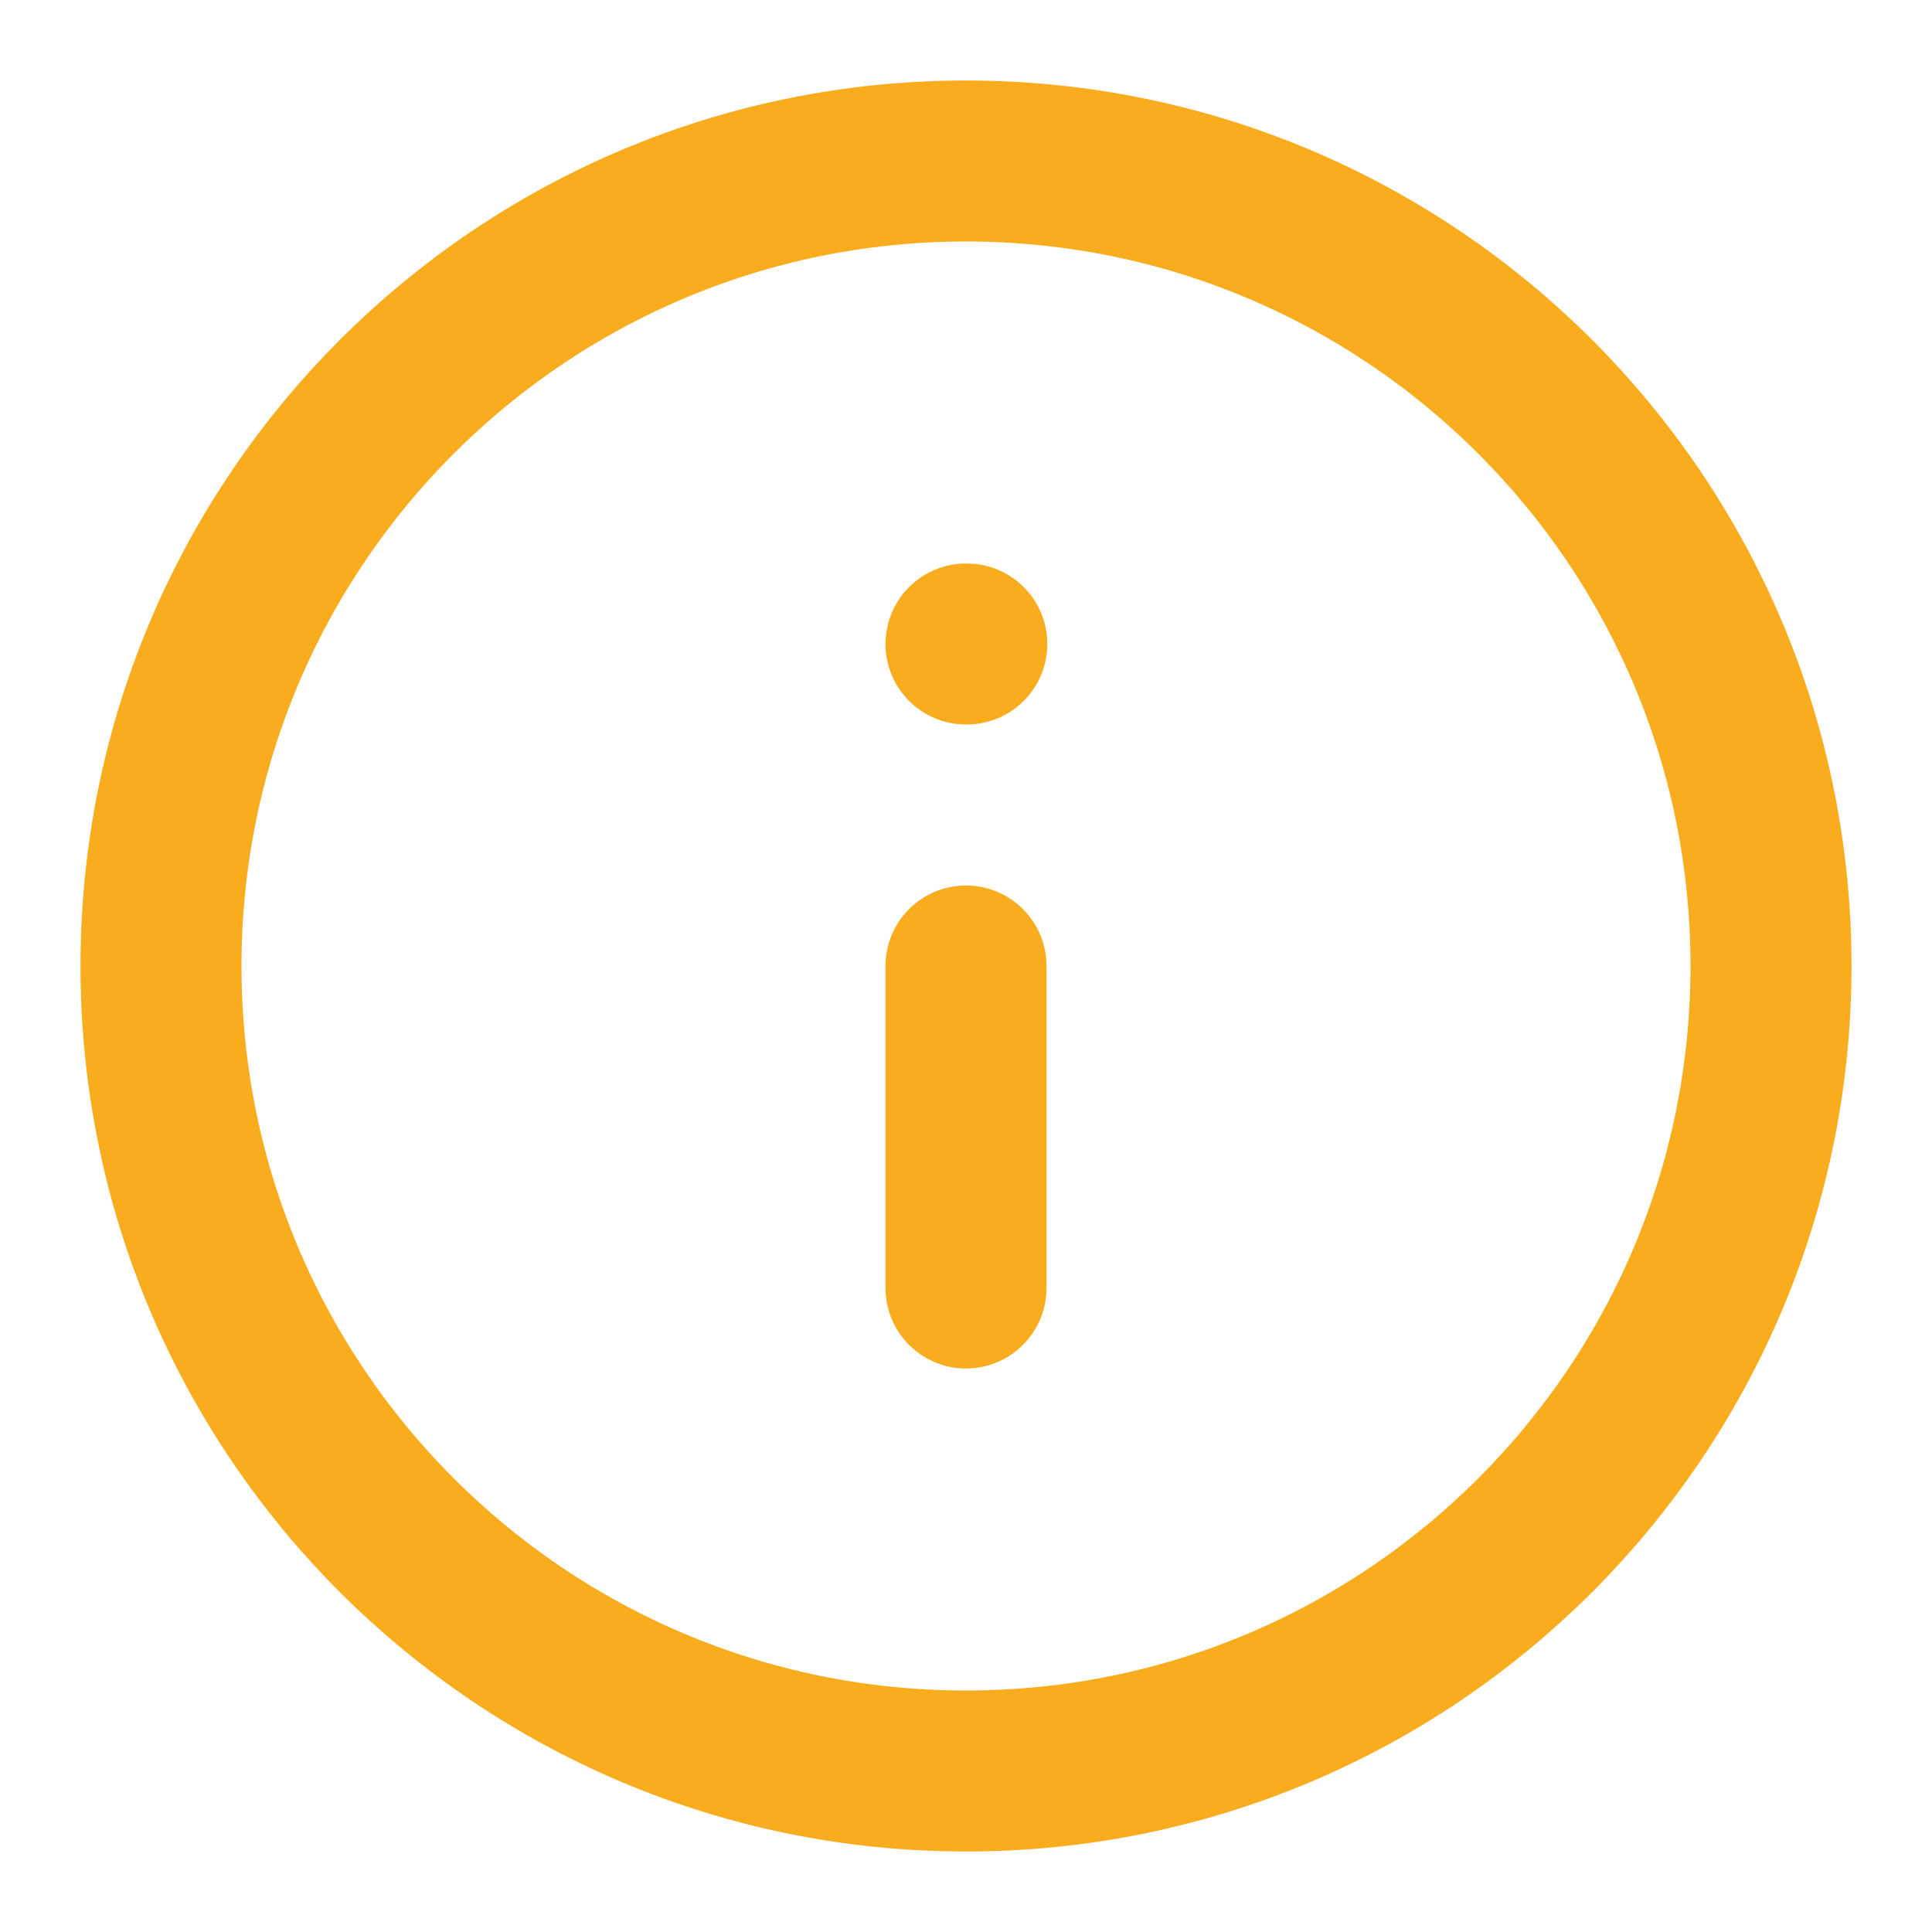
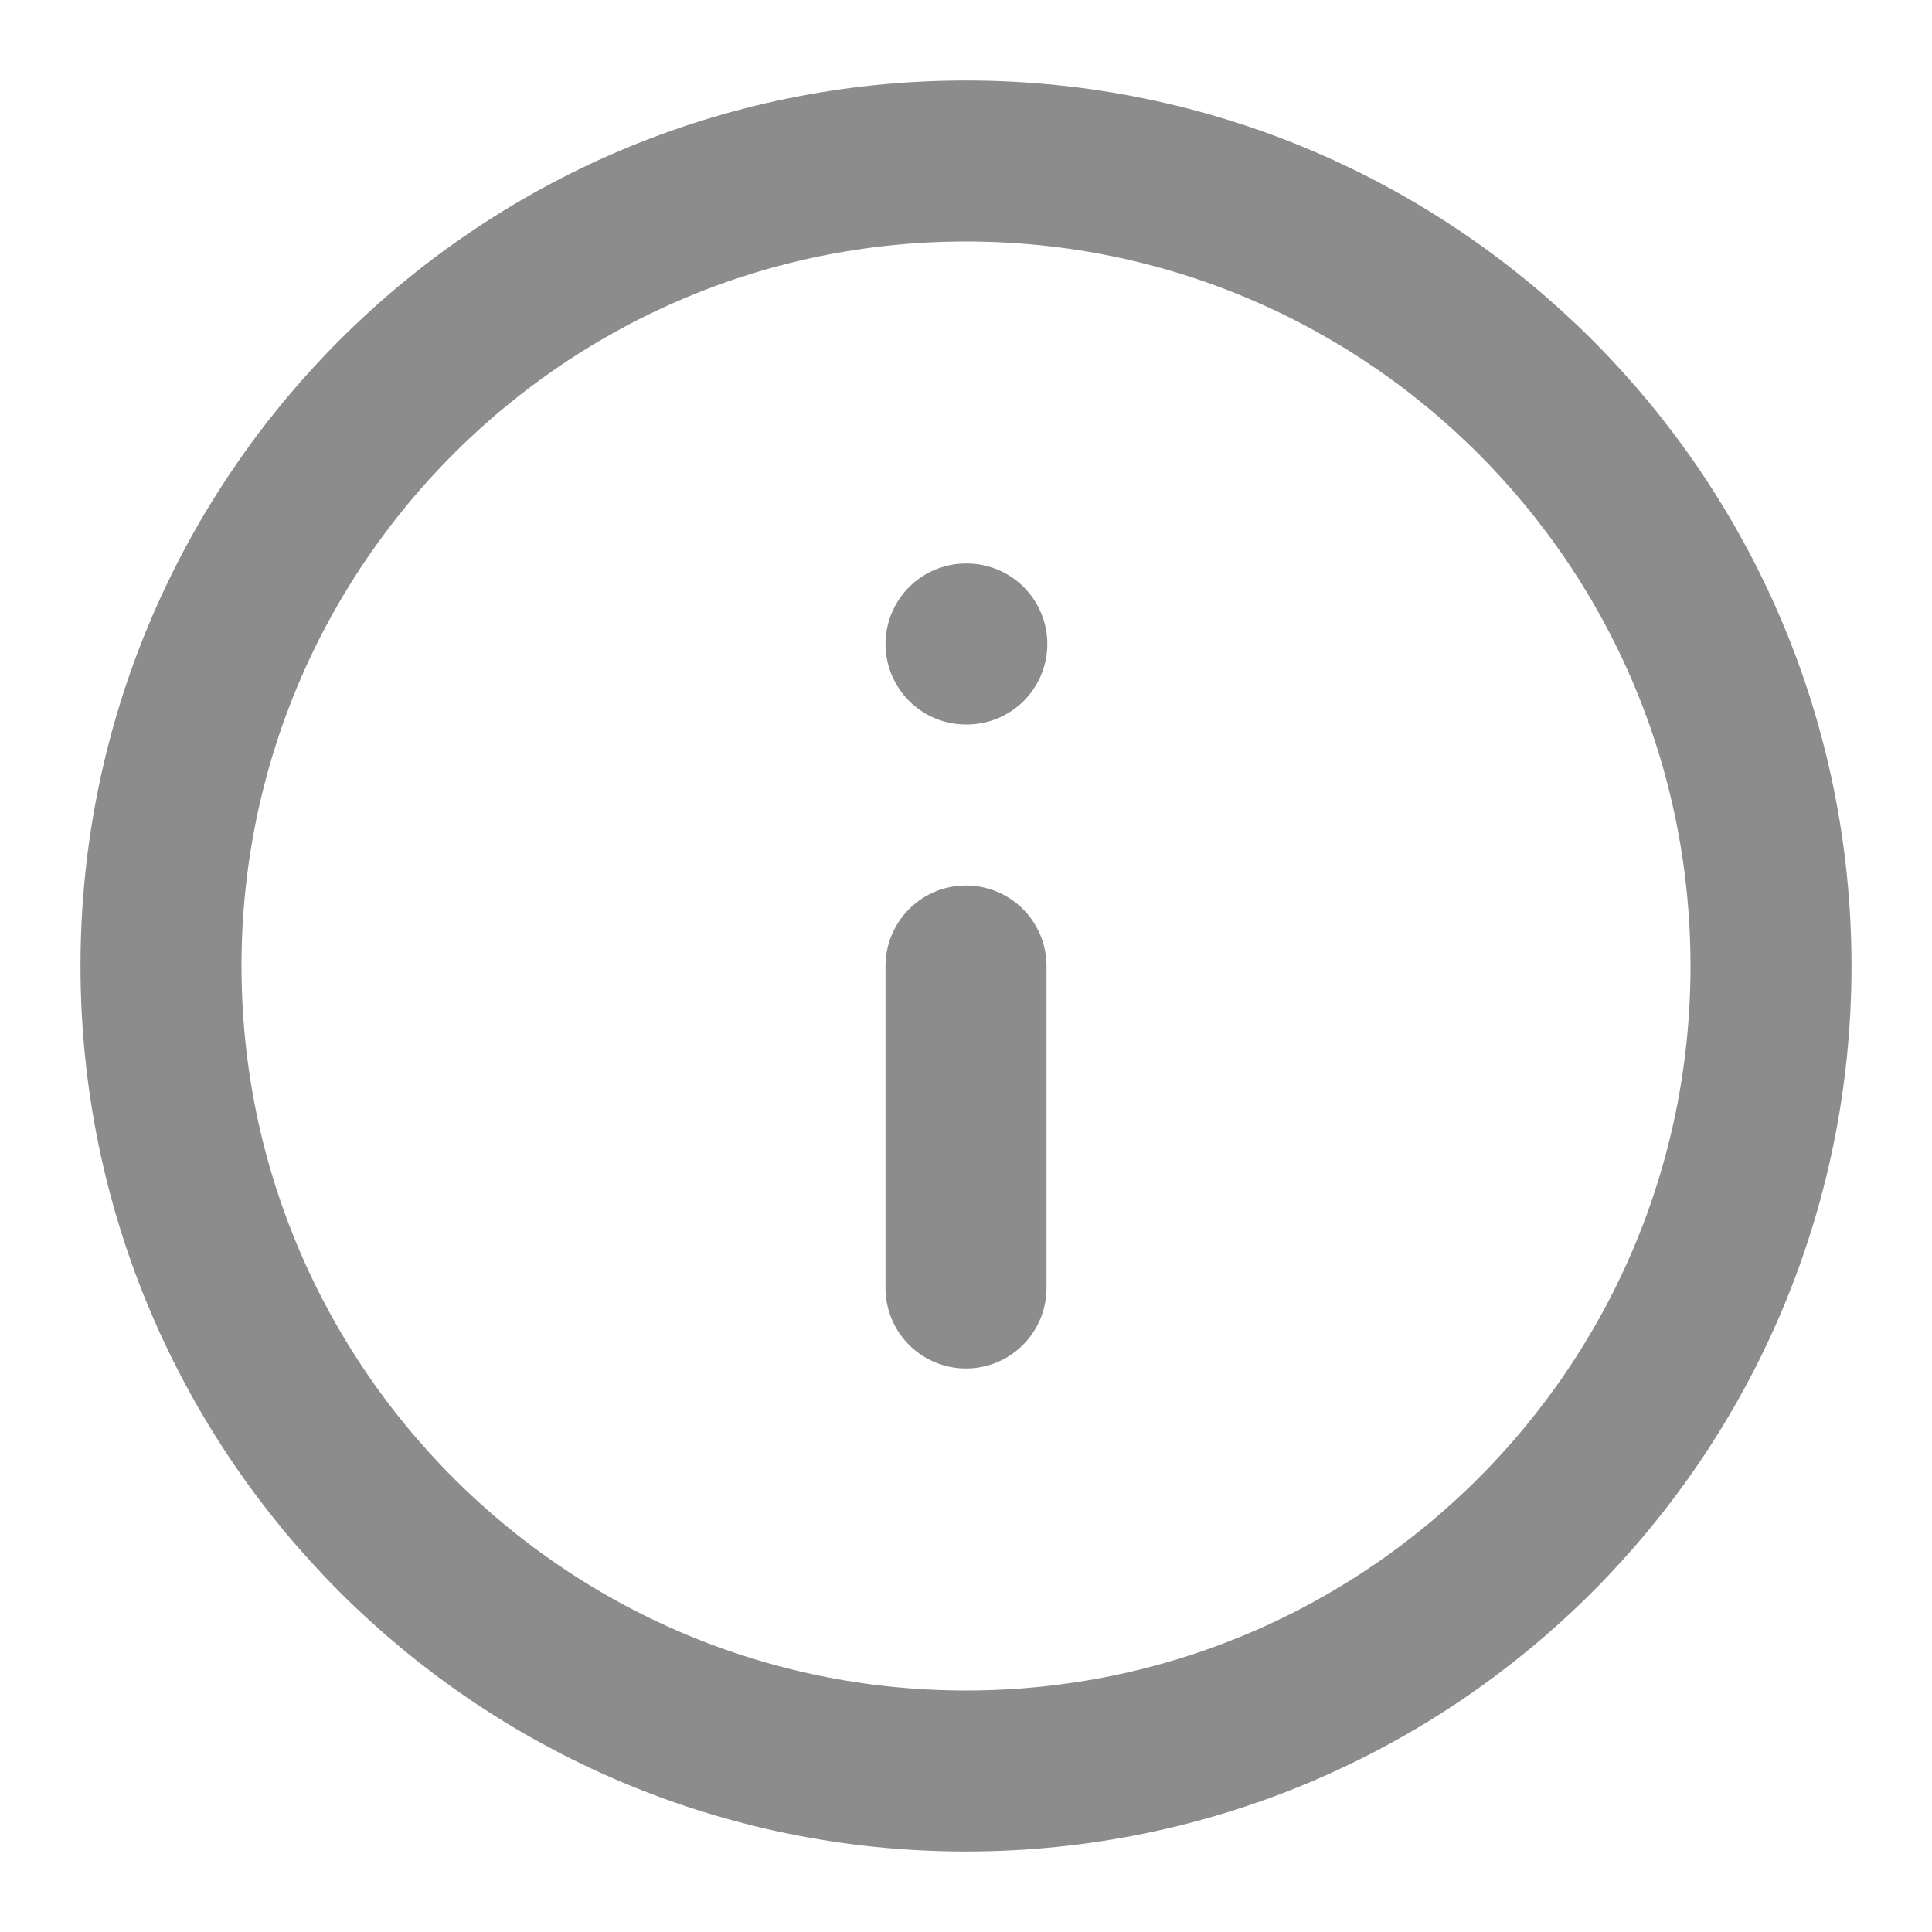
<svg xmlns="http://www.w3.org/2000/svg" width="24" height="24" viewBox="0 0 24 24" fill="none">
-   <path d="M12 22C17.523 22 22 17.523 22 12C22 6.477 17.523 2 12 2C6.477 2 2 6.477 2 12C2 17.523 6.477 22 12 22Z" stroke="#F9AC1E" stroke-width="2" stroke-linecap="round" stroke-linejoin="round" />
-   <path d="M12 16V12" stroke="#F9AC1E" stroke-width="2" stroke-linecap="round" stroke-linejoin="round" />
-   <path d="M12 8H12.01" stroke="#F9AC1E" stroke-width="2" stroke-linecap="round" stroke-linejoin="round" />
+   <path d="M12 22C17.523 22 22 17.523 22 12C22 6.477 17.523 2 12 2C6.477 2 2 6.477 2 12C2 17.523 6.477 22 12 22Z" stroke="#8c8c8c" stroke-width="2" stroke-linecap="round" stroke-linejoin="round" />
+   <path d="M12 16V12" stroke="#8c8c8c" stroke-width="2" stroke-linecap="round" stroke-linejoin="round" />
+   <path d="M12 8H12.01" stroke="#8c8c8c" stroke-width="2" stroke-linecap="round" stroke-linejoin="round" />
</svg>
